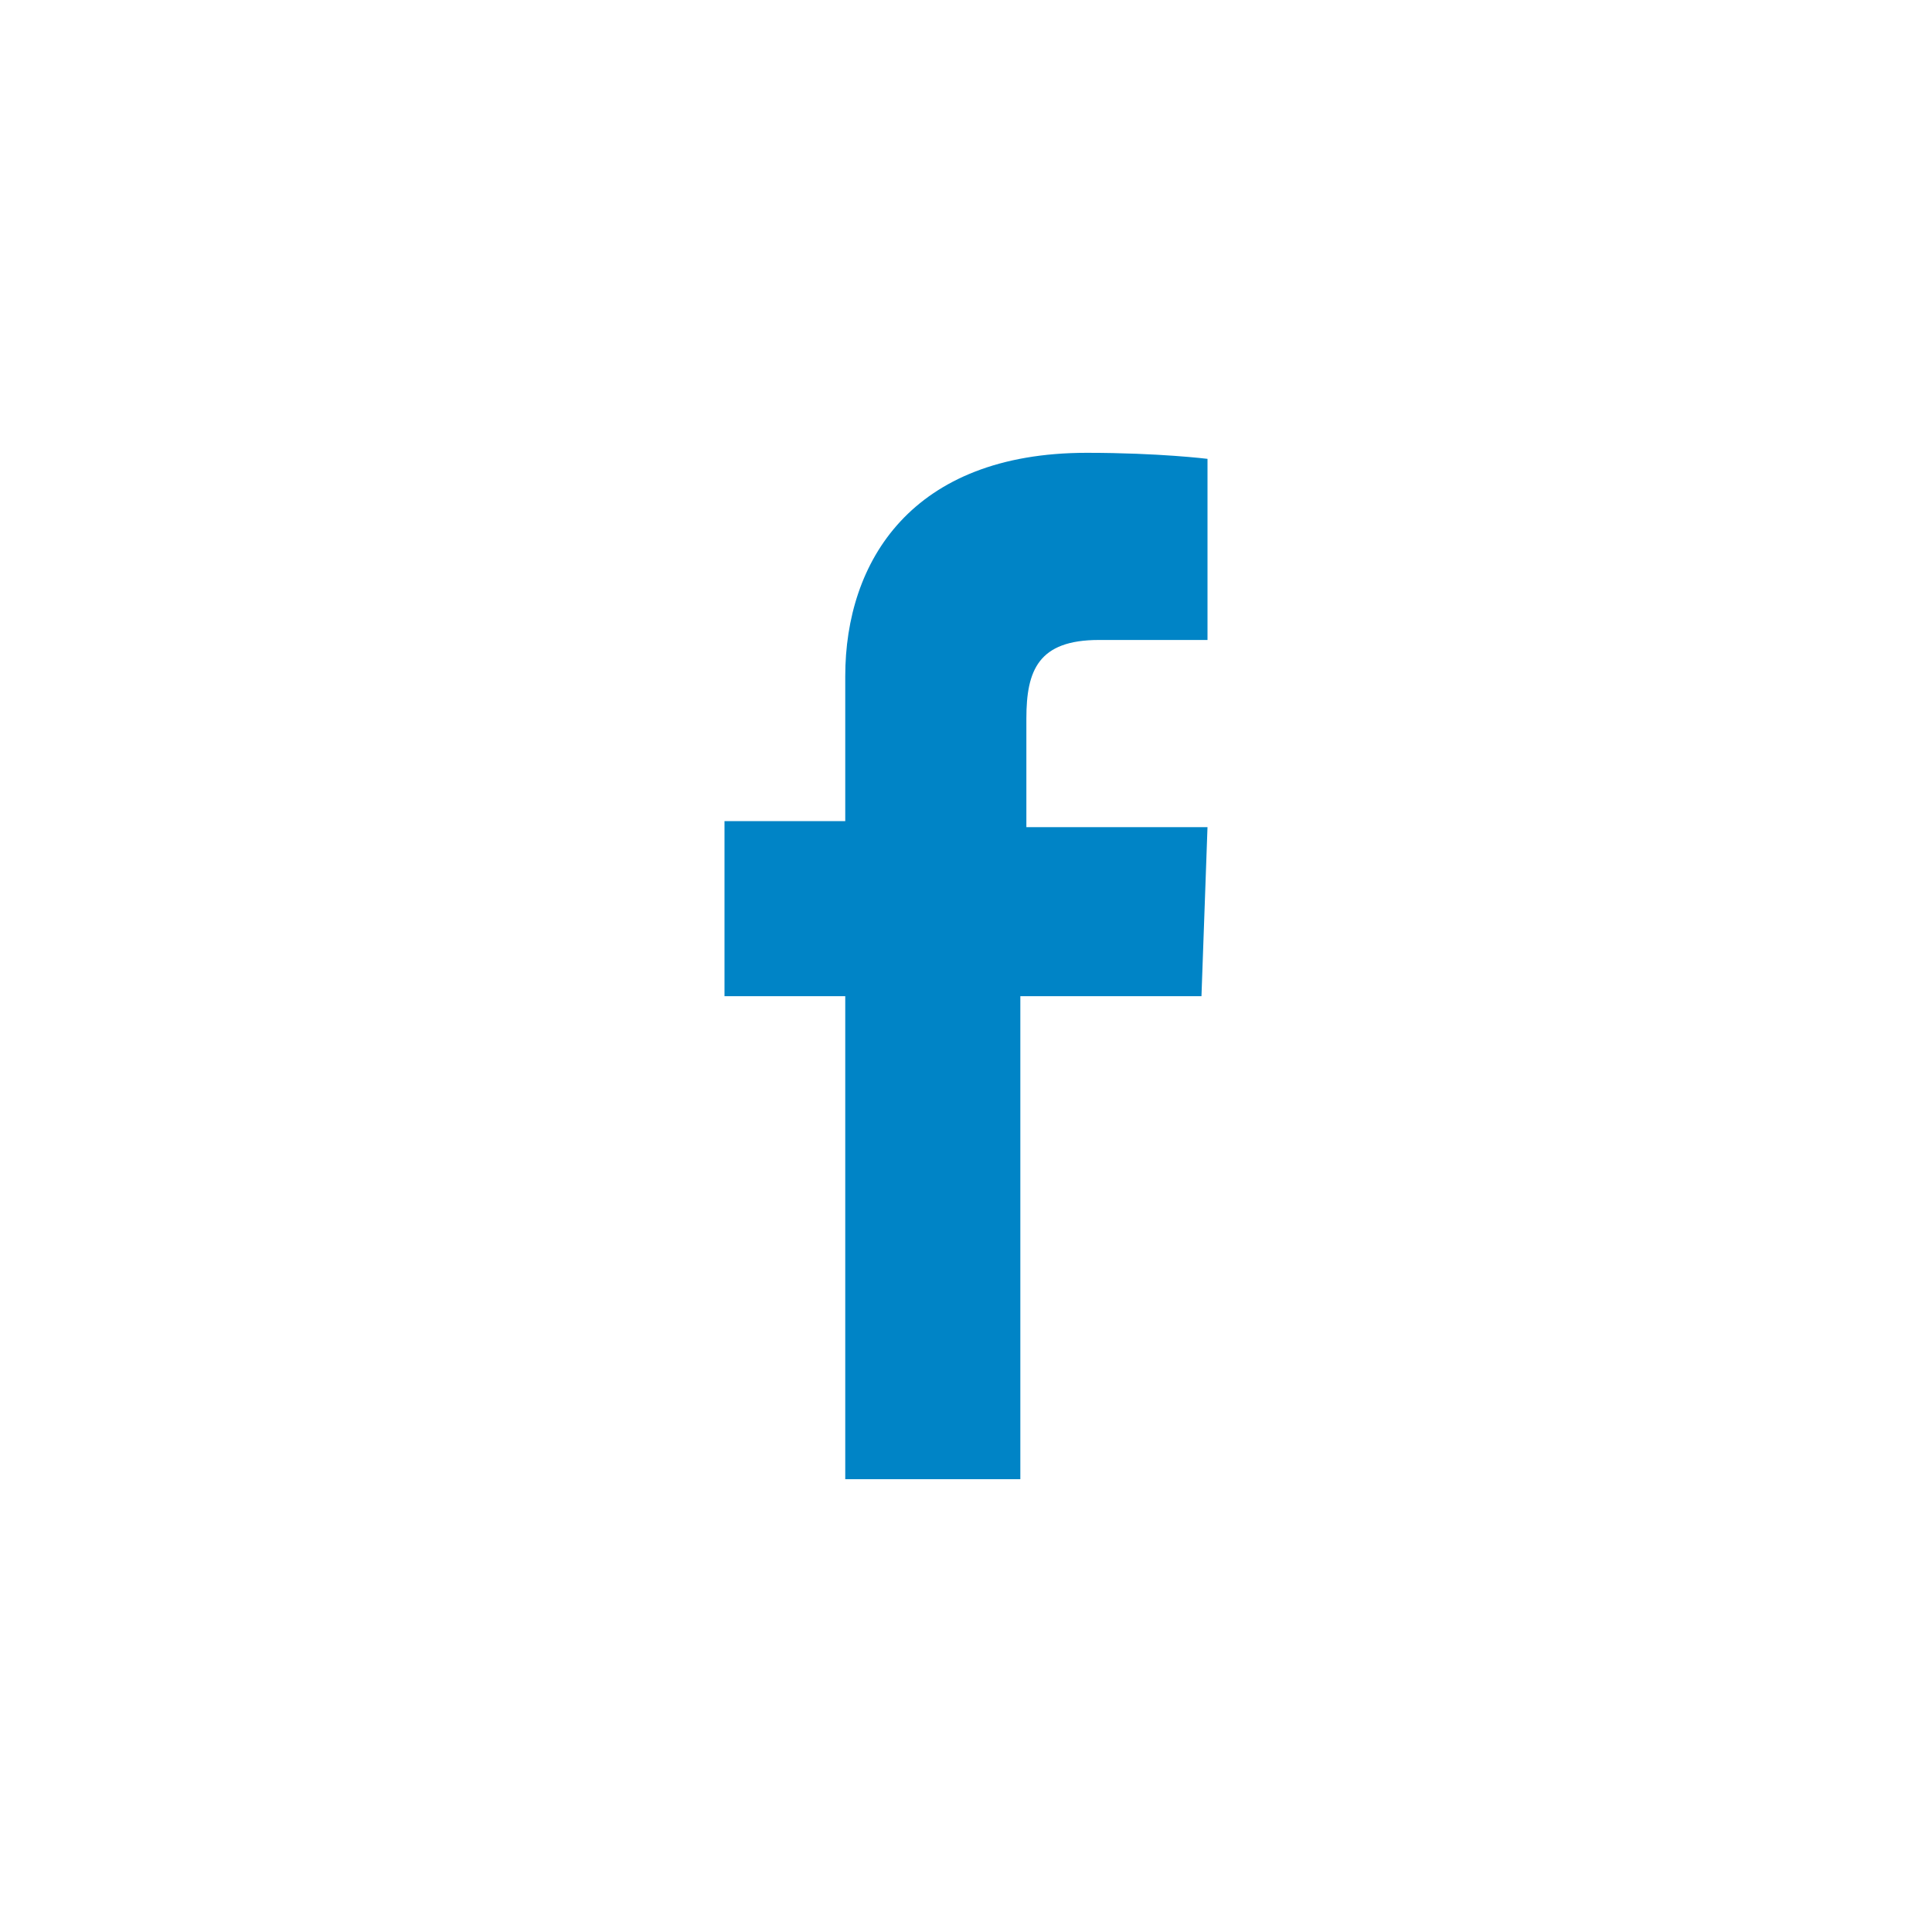
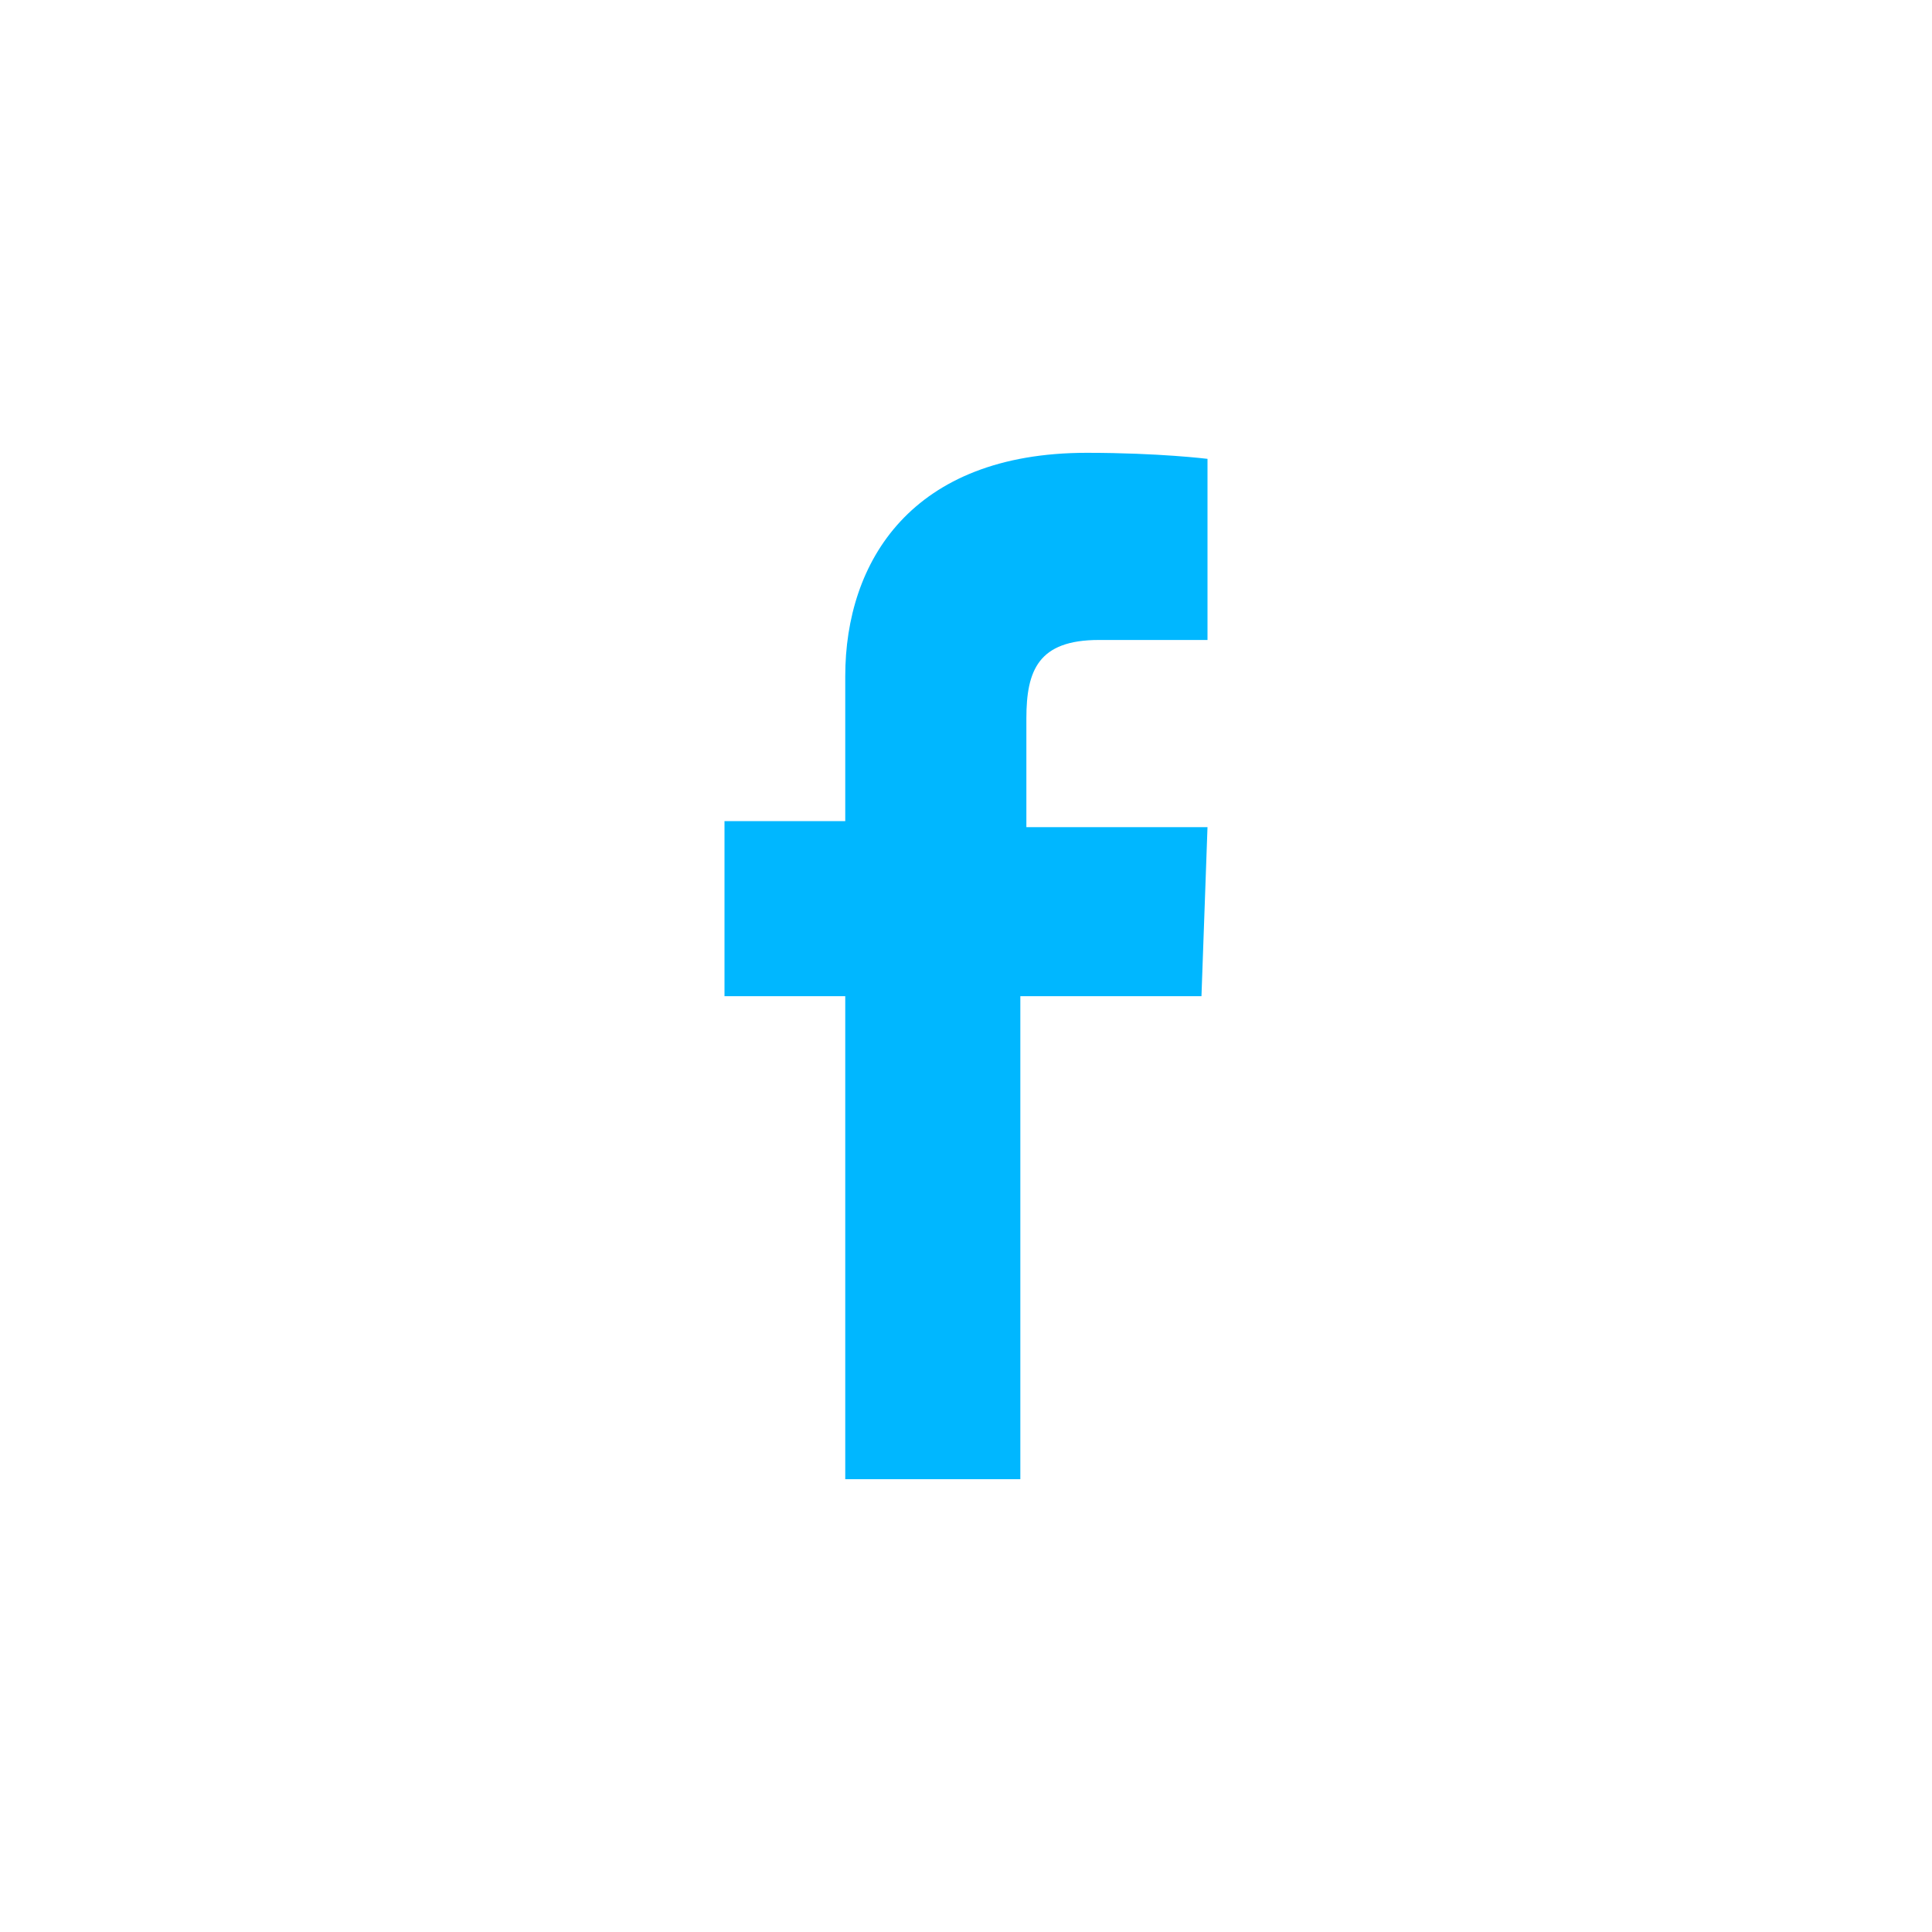
<svg xmlns="http://www.w3.org/2000/svg" version="1.1" id="Layer_1" x="0px" y="0px" viewBox="0 0 32 32" style="enable-background:new 0 0 32 32;" xml:space="preserve">
  <style type="text/css">
- 	.st0{fill:#0084C6;}
+ 	.st0{fill:#00B7FF;}
</style>
  <path class="st0" d="M19.9,16.5h-3v8H14v-8h-2v-2.9h2v-2.4c0-1.9,1.1-3.7,4-3.7c1.2,0,2,0.1,2,0.1v3h-1.8c-1,0-1.2,0.5-1.2,1.3v1.8  h3C20,13.7,19.9,16.5,19.9,16.5z" />
</svg>
